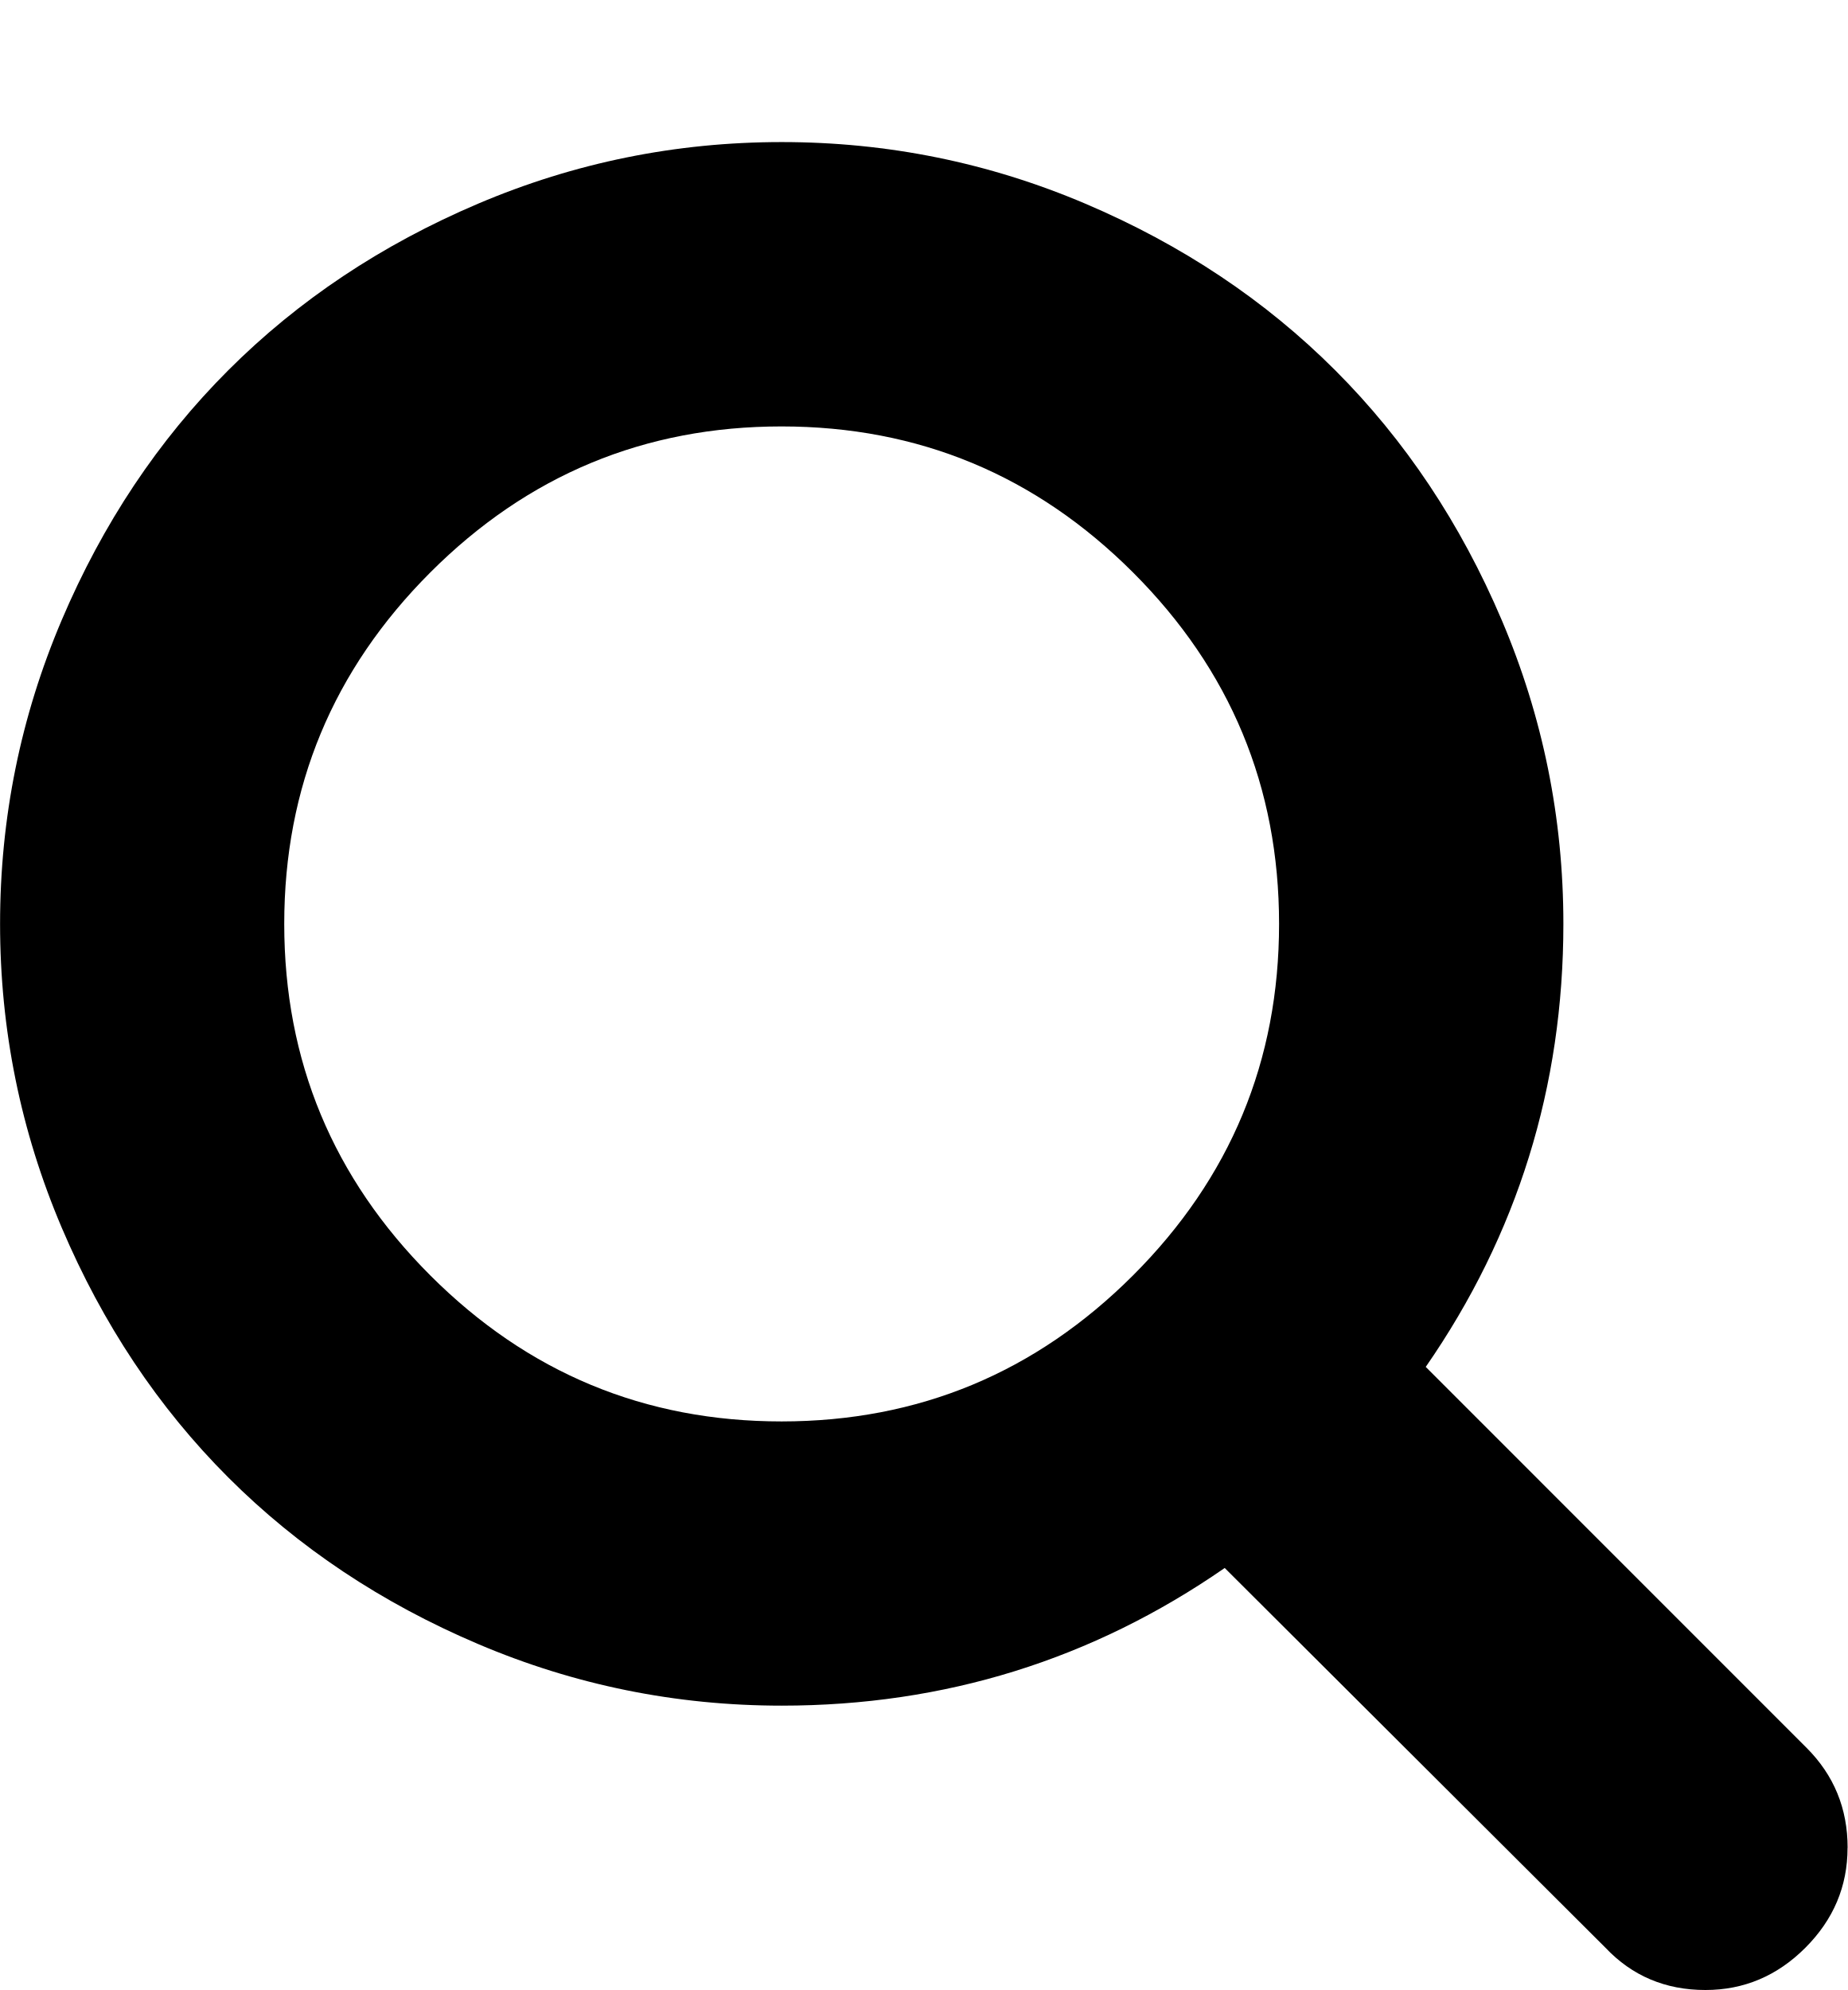
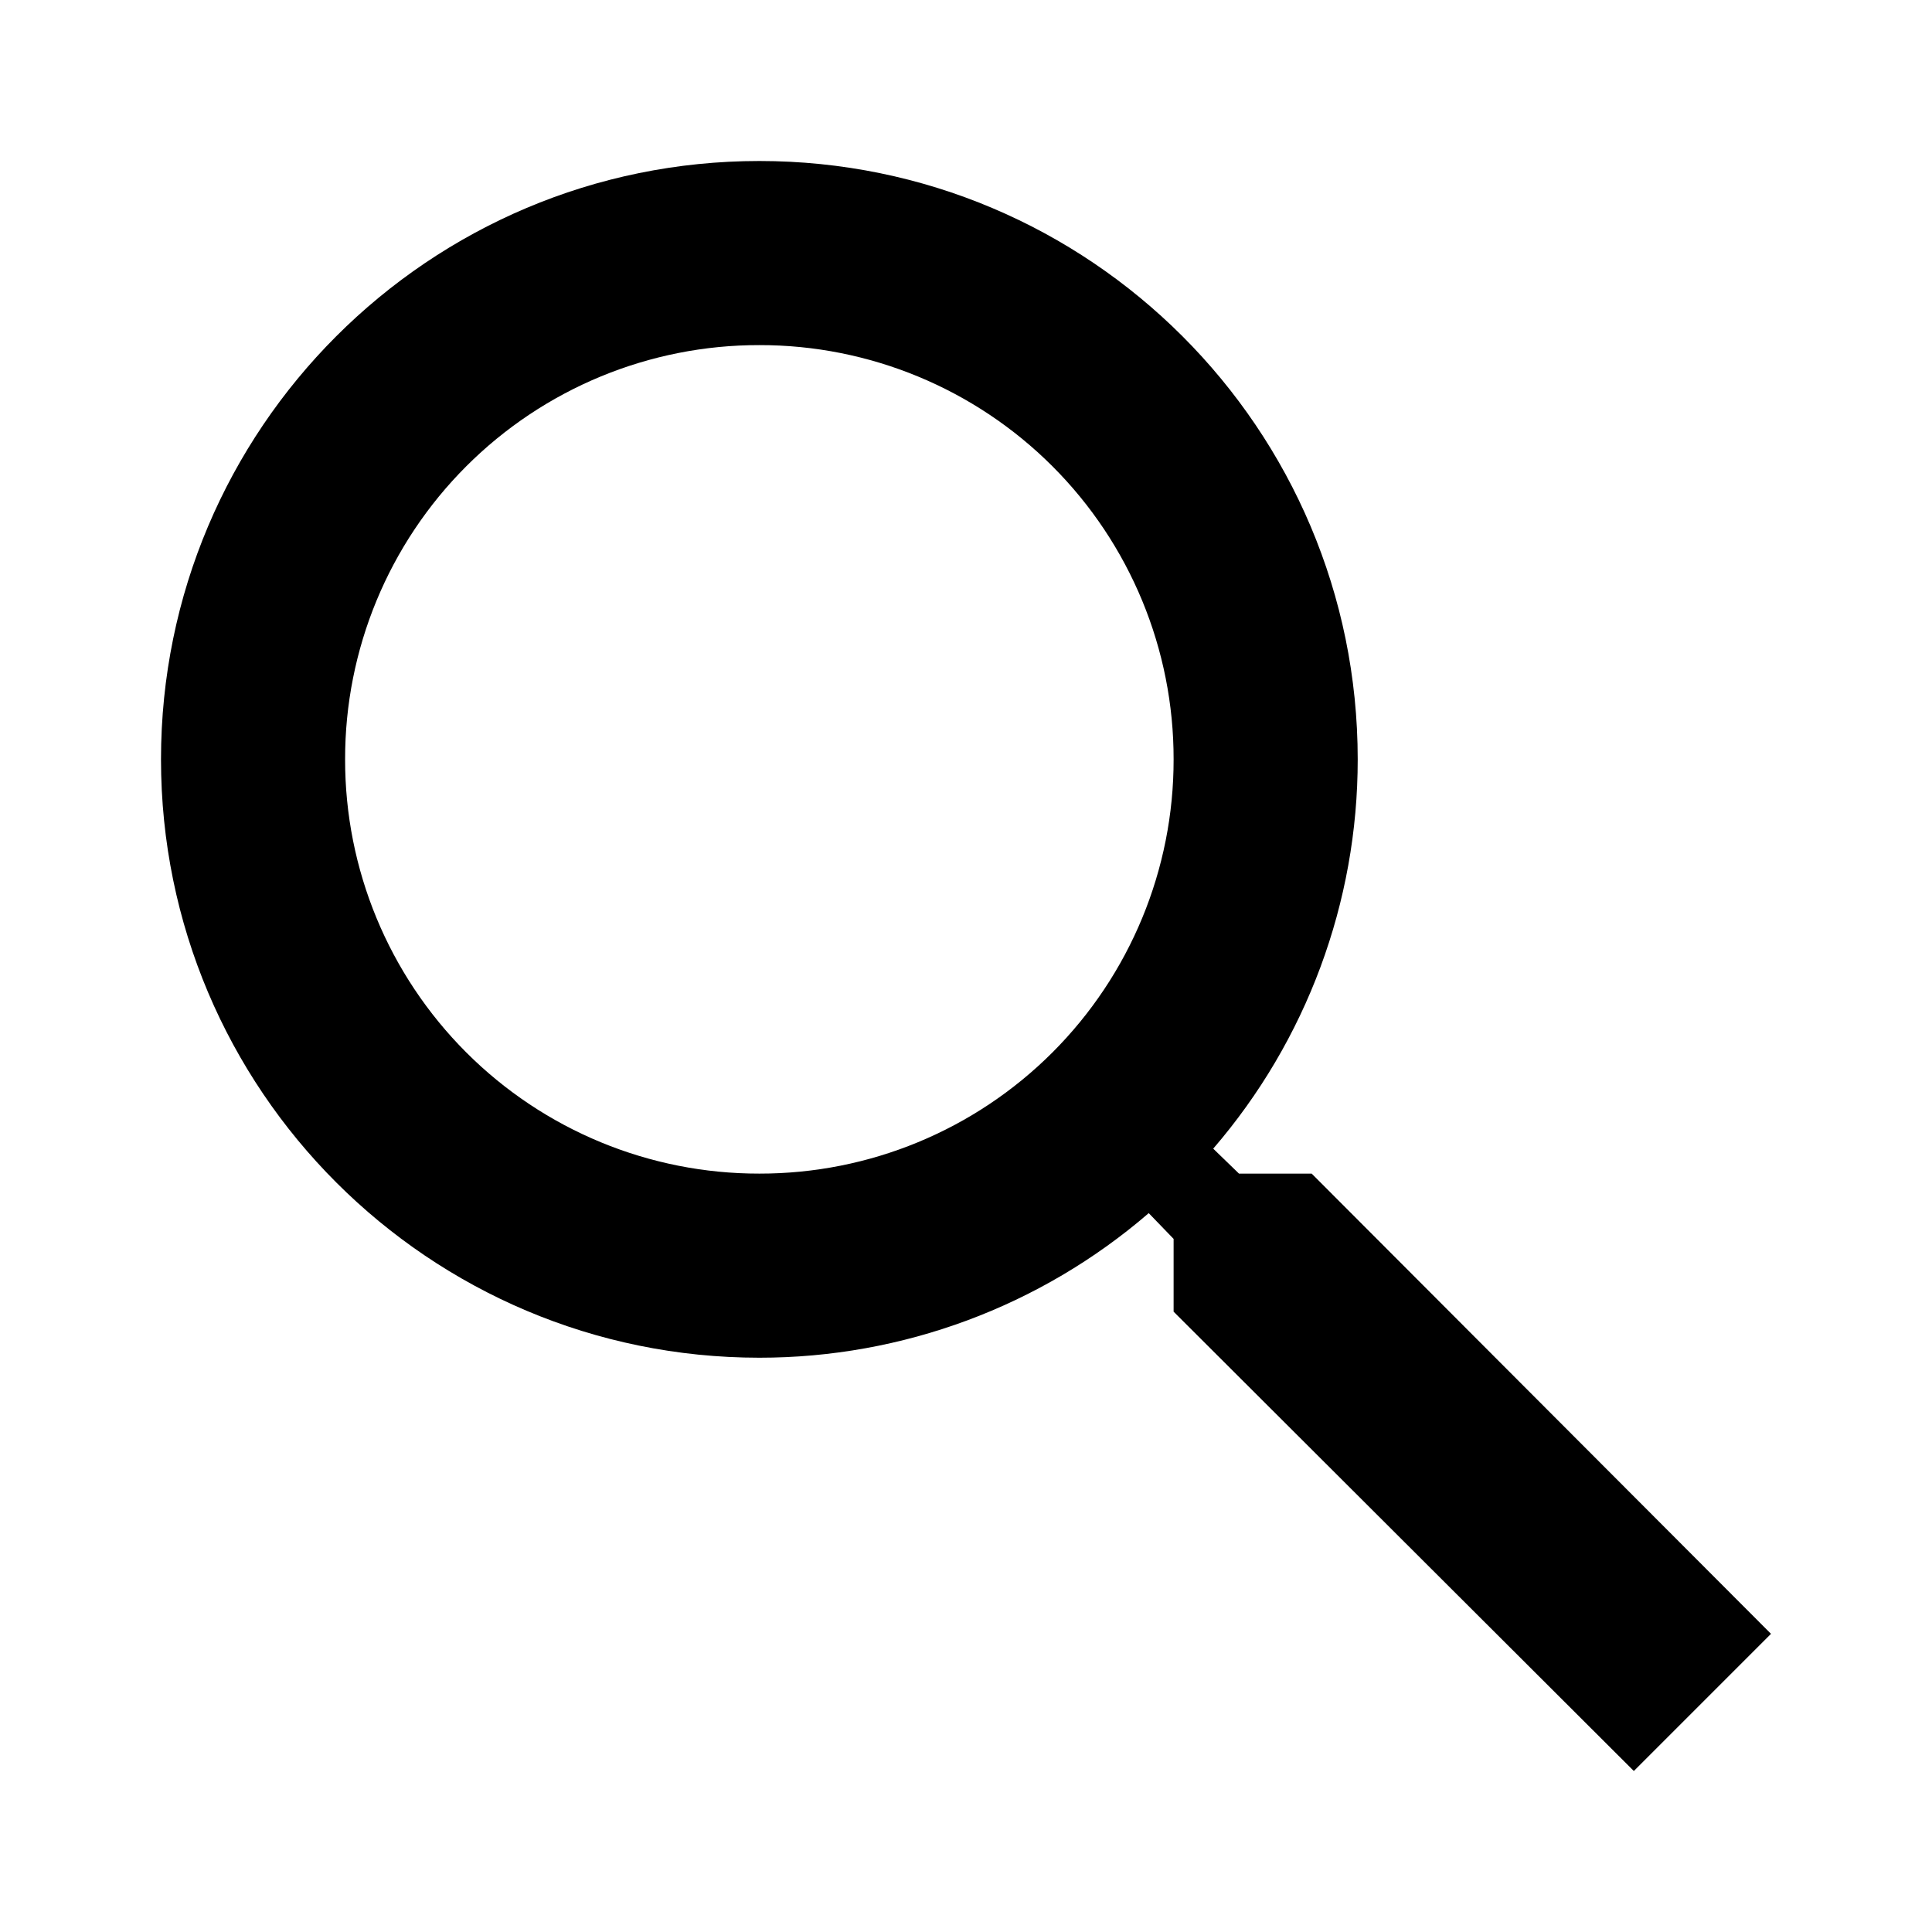
- <svg xmlns="http://www.w3.org/2000/svg" viewBox="0 0 26 28" class="v-icon">
-   <path d="M18 13q0-2.891-2.055-4.945T11 6 6.055 8.055 4 13t2.055 4.945T11 20t4.945-2.055T18 13zm8 13q0 .812-.594 1.406T24 28q-.844 0-1.406-.594l-5.359-5.344q-2.797 1.937-6.234 1.937-2.234 0-4.273-.867t-3.516-2.344-2.344-3.516-.867-4.273.867-4.273T3.212 5.21t3.516-2.344 4.273-.867 4.273.867T18.79 5.21t2.344 3.516.867 4.273q0 3.437-1.937 6.234l5.359 5.359q.578.578.578 1.406z" />
+ <svg xmlns="http://www.w3.org/2000/svg" viewBox="0 0 24 24" class="v-icon">
+   <path d="M16.294 14.579h-.903l-.32-.31a7.4 7.4 0 0 0 1.795-4.836 7.433 7.433 0 1 0-7.433 7.433 7.4 7.4 0 0 0 4.837-1.796l.309.32v.904L20.296 22 22 20.296l-5.706-5.717zm-6.861 0a5.139 5.139 0 0 1-5.146-5.146 5.139 5.139 0 0 1 5.146-5.146 5.139 5.139 0 0 1 5.146 5.146 5.139 5.139 0 0 1-5.146 5.146z" />
</svg>
